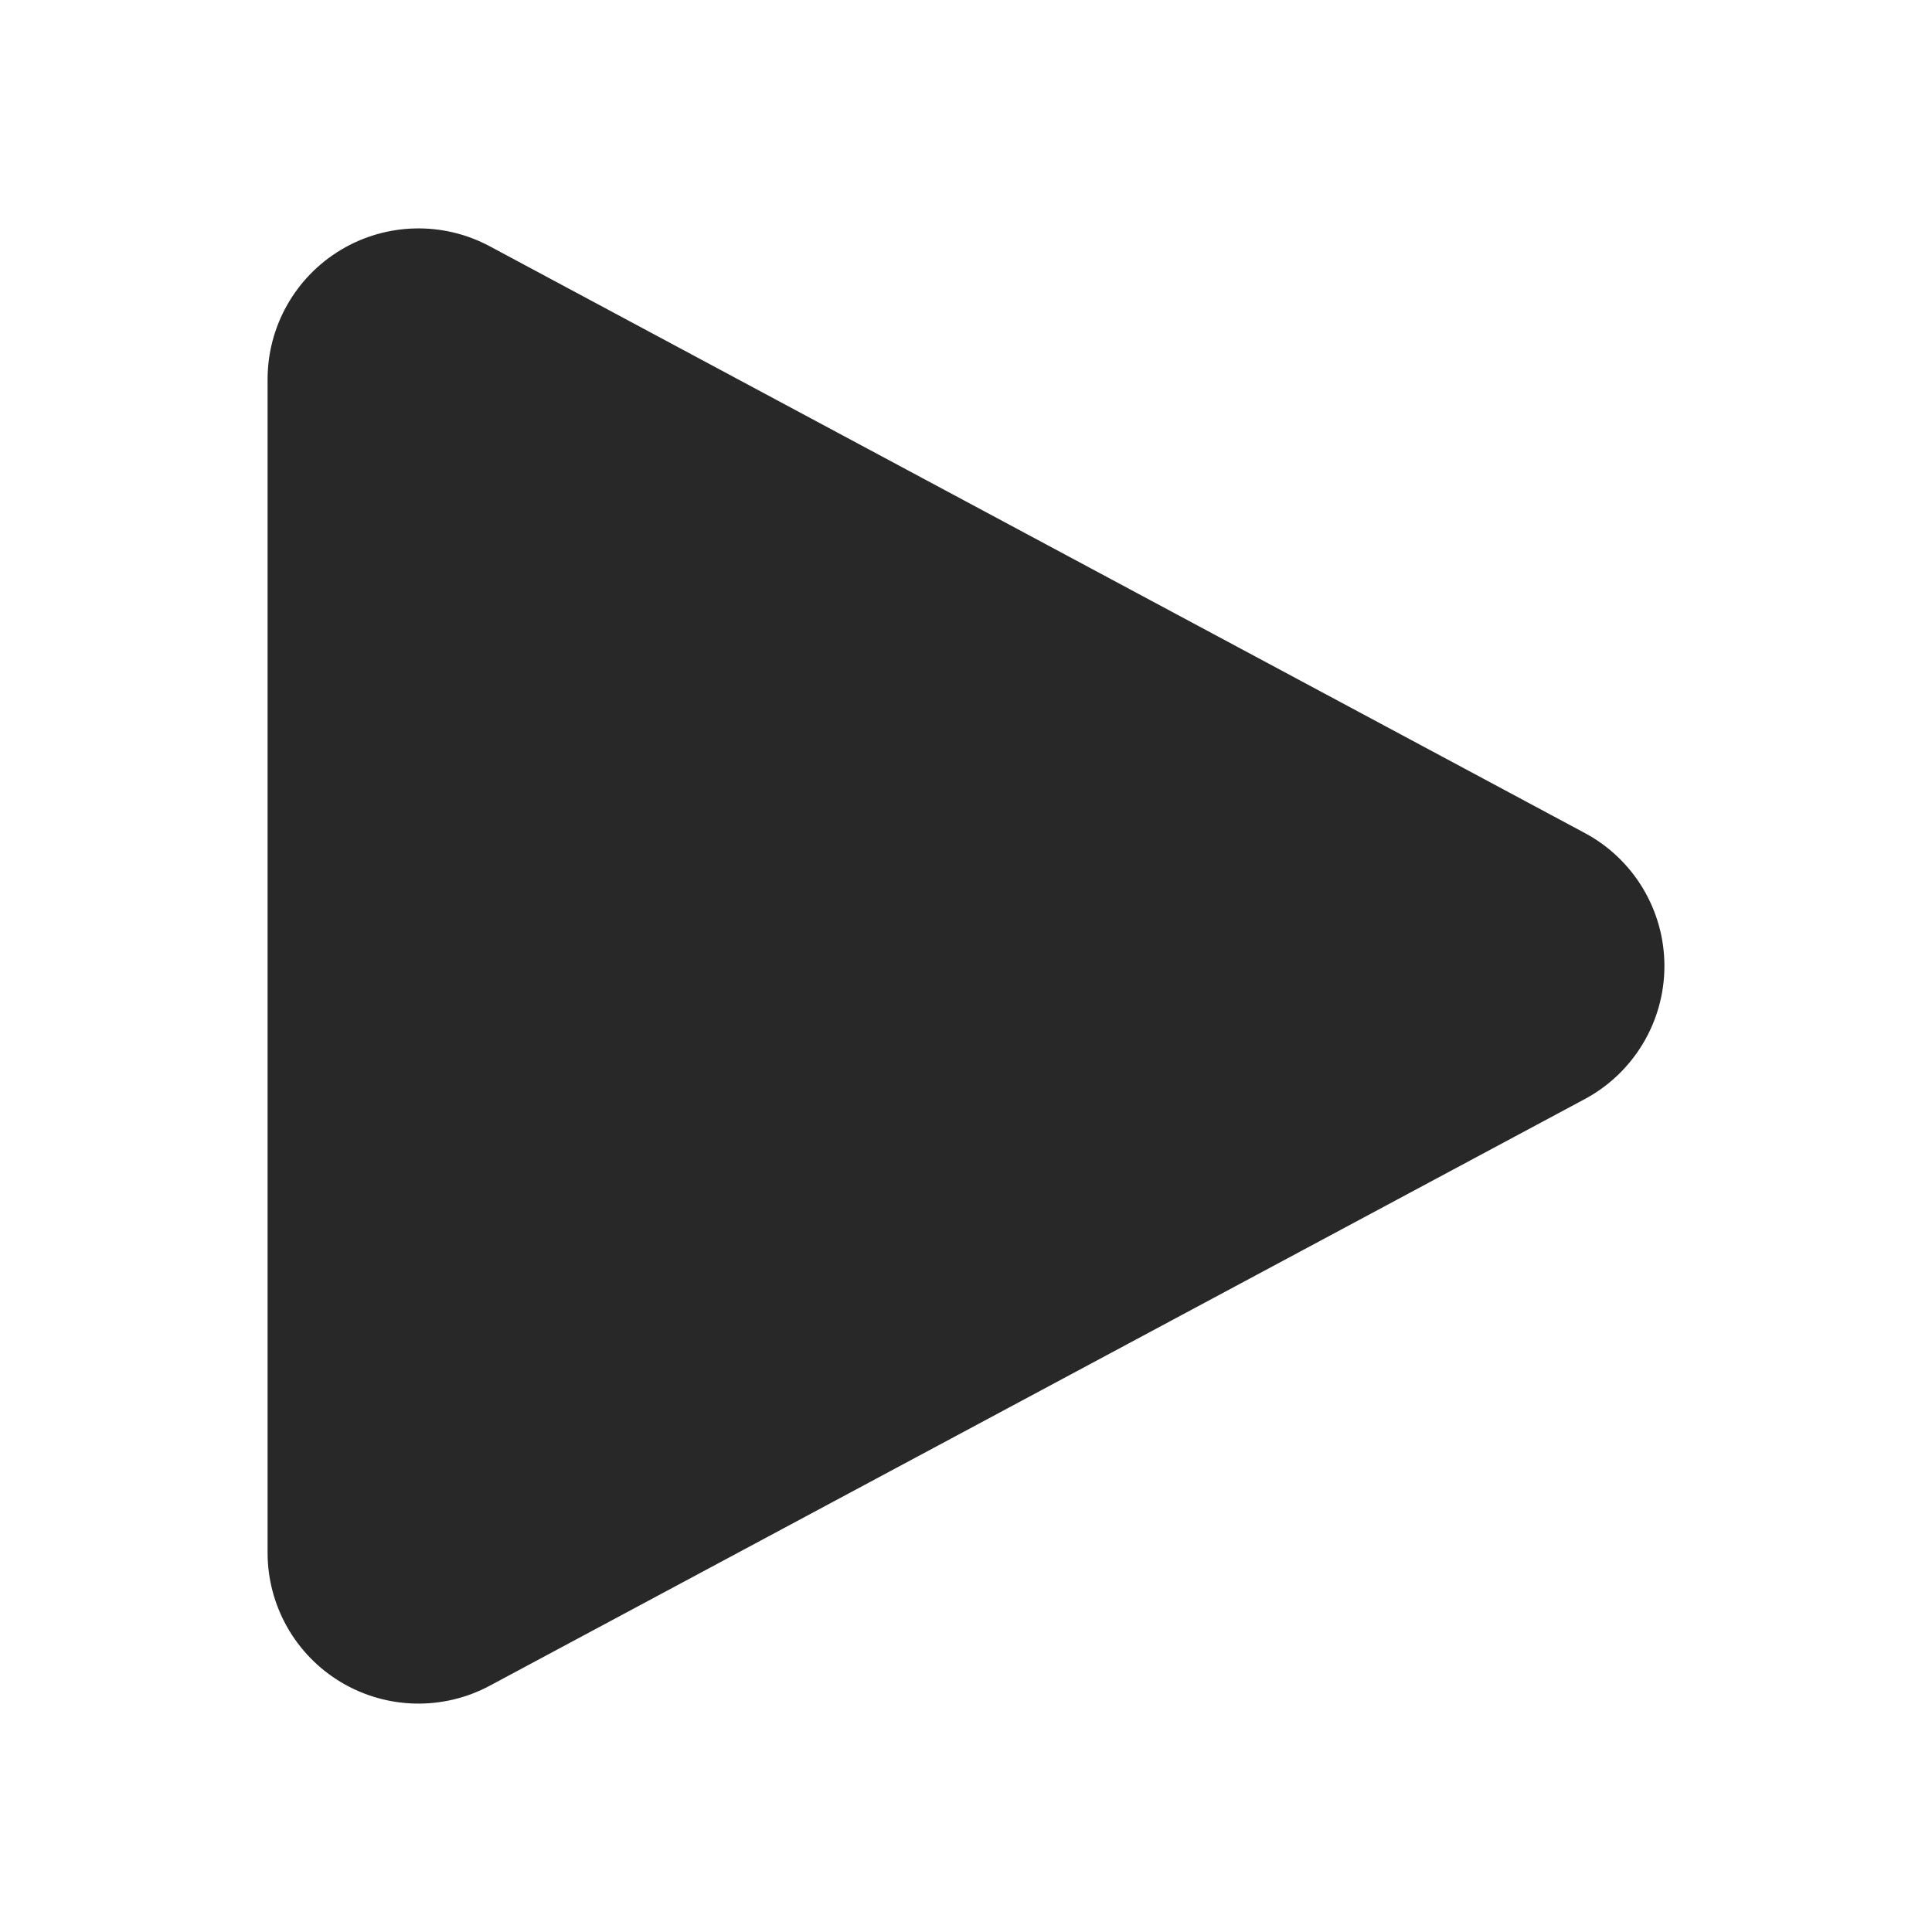
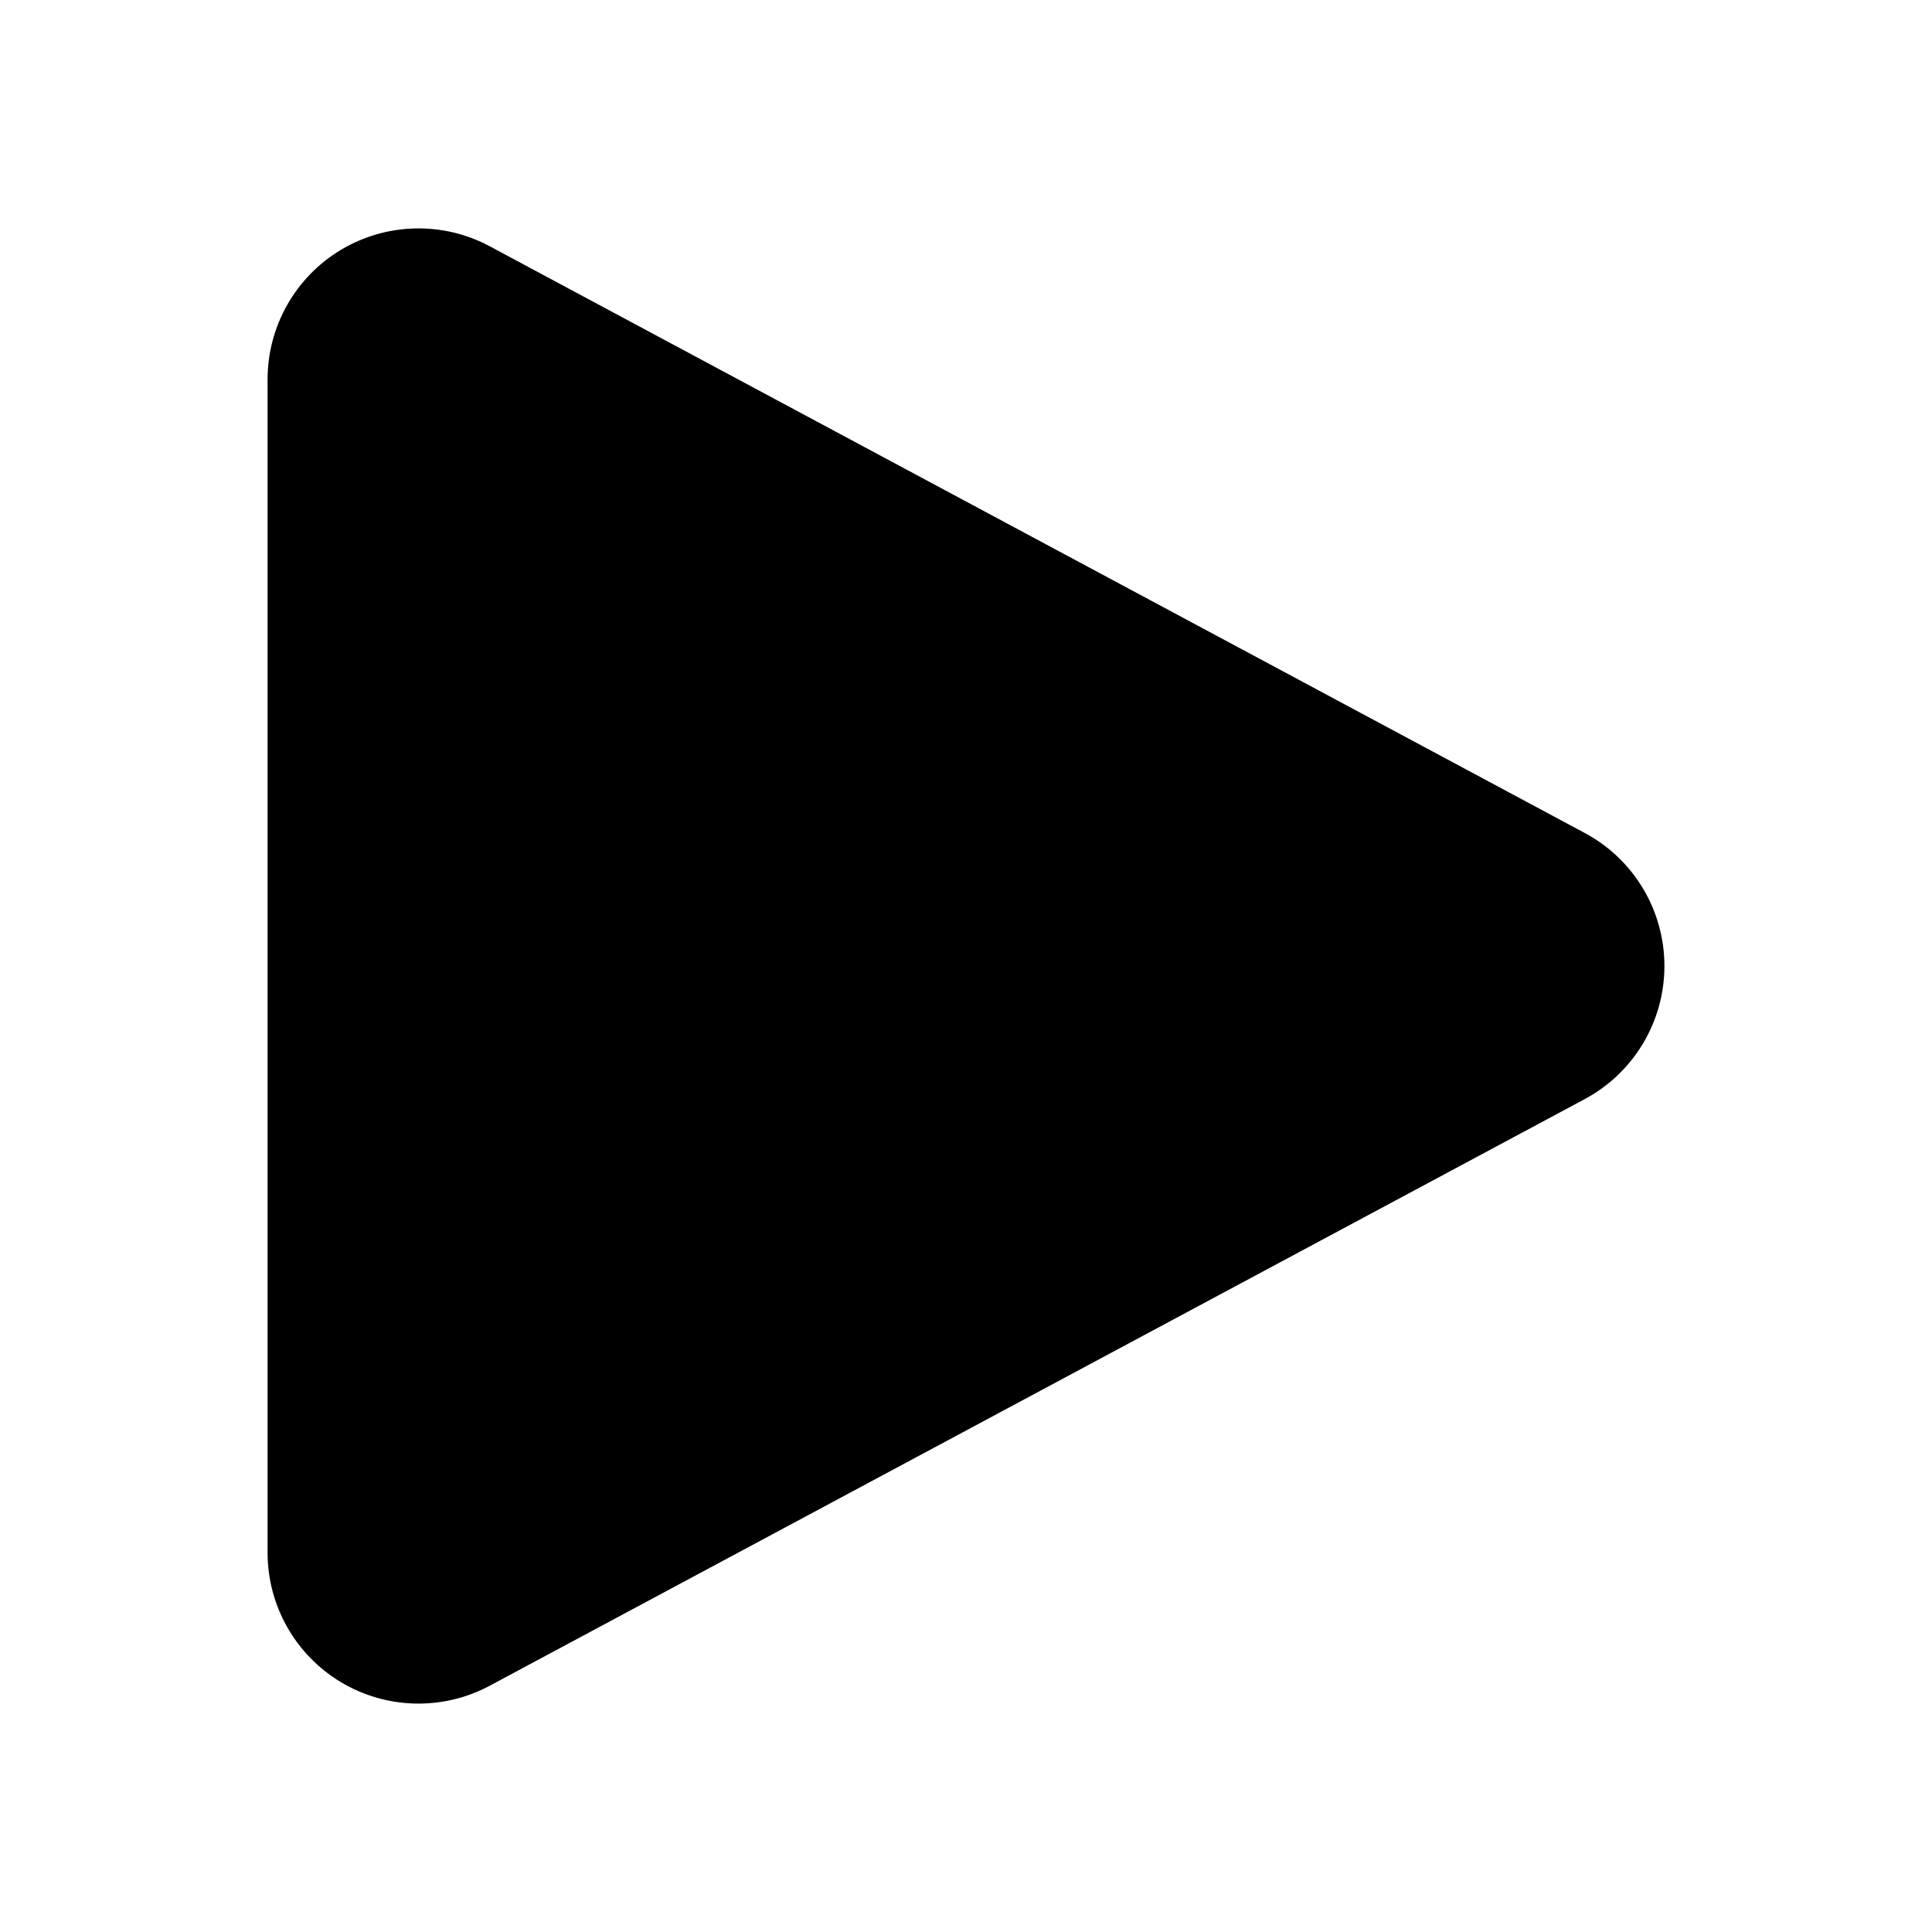
<svg xmlns="http://www.w3.org/2000/svg" width="24px" height="24px" viewBox="0 0 24 24" version="1.1">
-   <g id="Icon/Media/Play-Filled" stroke="none" stroke-width="1" fill="none" fill-rule="evenodd" fill-opacity="0.84">
-     <path d="M4.236,3.103 C3.67,3.442 3.324,4.053 3.324,4.713 L3.324,19.288 C3.324,19.947 3.67,20.558 4.236,20.897 C4.802,21.235 5.504,21.252 6.085,20.94 L19.687,13.653 C20.296,13.326 20.676,12.691 20.676,12 C20.676,11.309 20.296,10.674 19.687,10.348 L6.085,3.06 C5.504,2.748 4.802,2.765 4.236,3.103 Z" id="Play" fill="#000000" />
+   <g id="Icons" stroke="none" stroke-width="1" fill="none" fill-rule="evenodd">
+     <g id="Overview" transform="translate(-621, -652)" fill="currentColor">
+       <g id="Icons" transform="translate(368.5, 100)">
+         <g id="Icon/Media/Play-Filled" transform="translate(252.5, 552)">
+           <path d="M4.236,3.103 C3.67,3.442 3.324,4.053 3.324,4.713 L3.324,19.288 C3.324,19.947 3.67,20.558 4.236,20.897 C4.802,21.235 5.504,21.252 6.085,20.94 L19.687,13.653 C20.296,13.326 20.676,12.691 20.676,12 C20.676,11.309 20.296,10.674 19.687,10.348 L6.085,3.06 C5.504,2.748 4.802,2.765 4.236,3.103 Z" id="Play" />
+         </g>
+       </g>
+     </g>
  </g>
</svg>
